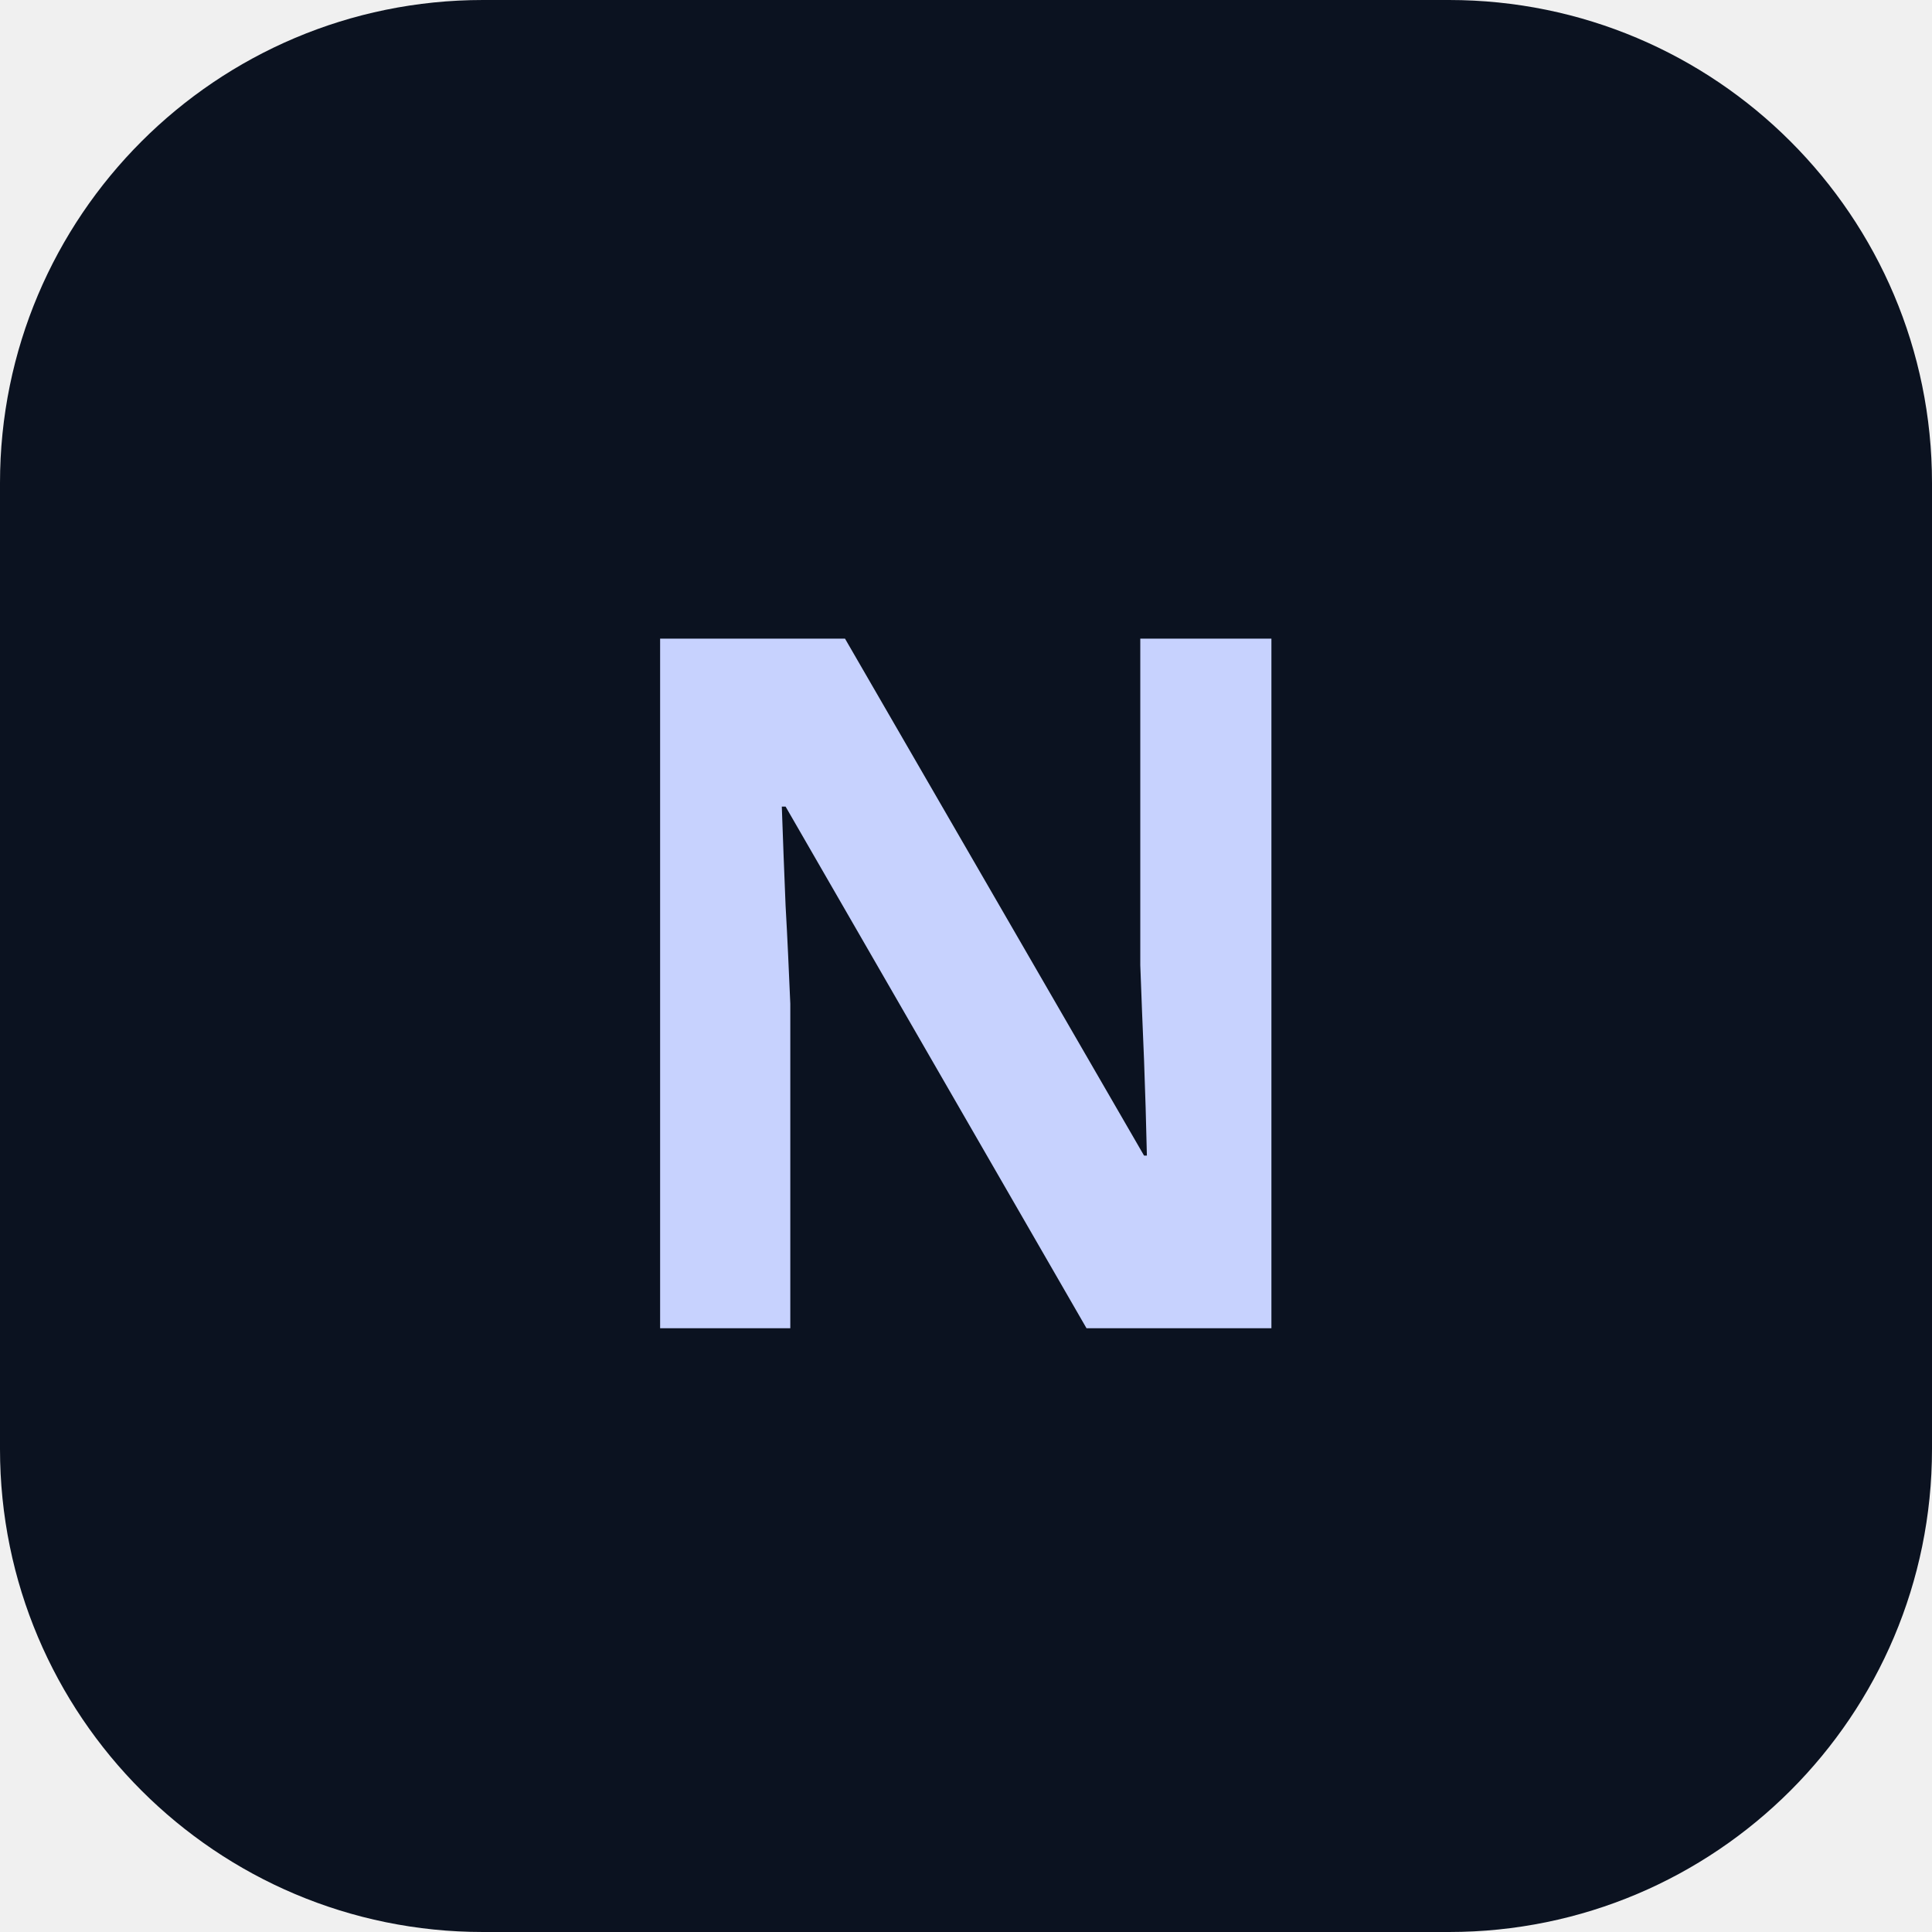
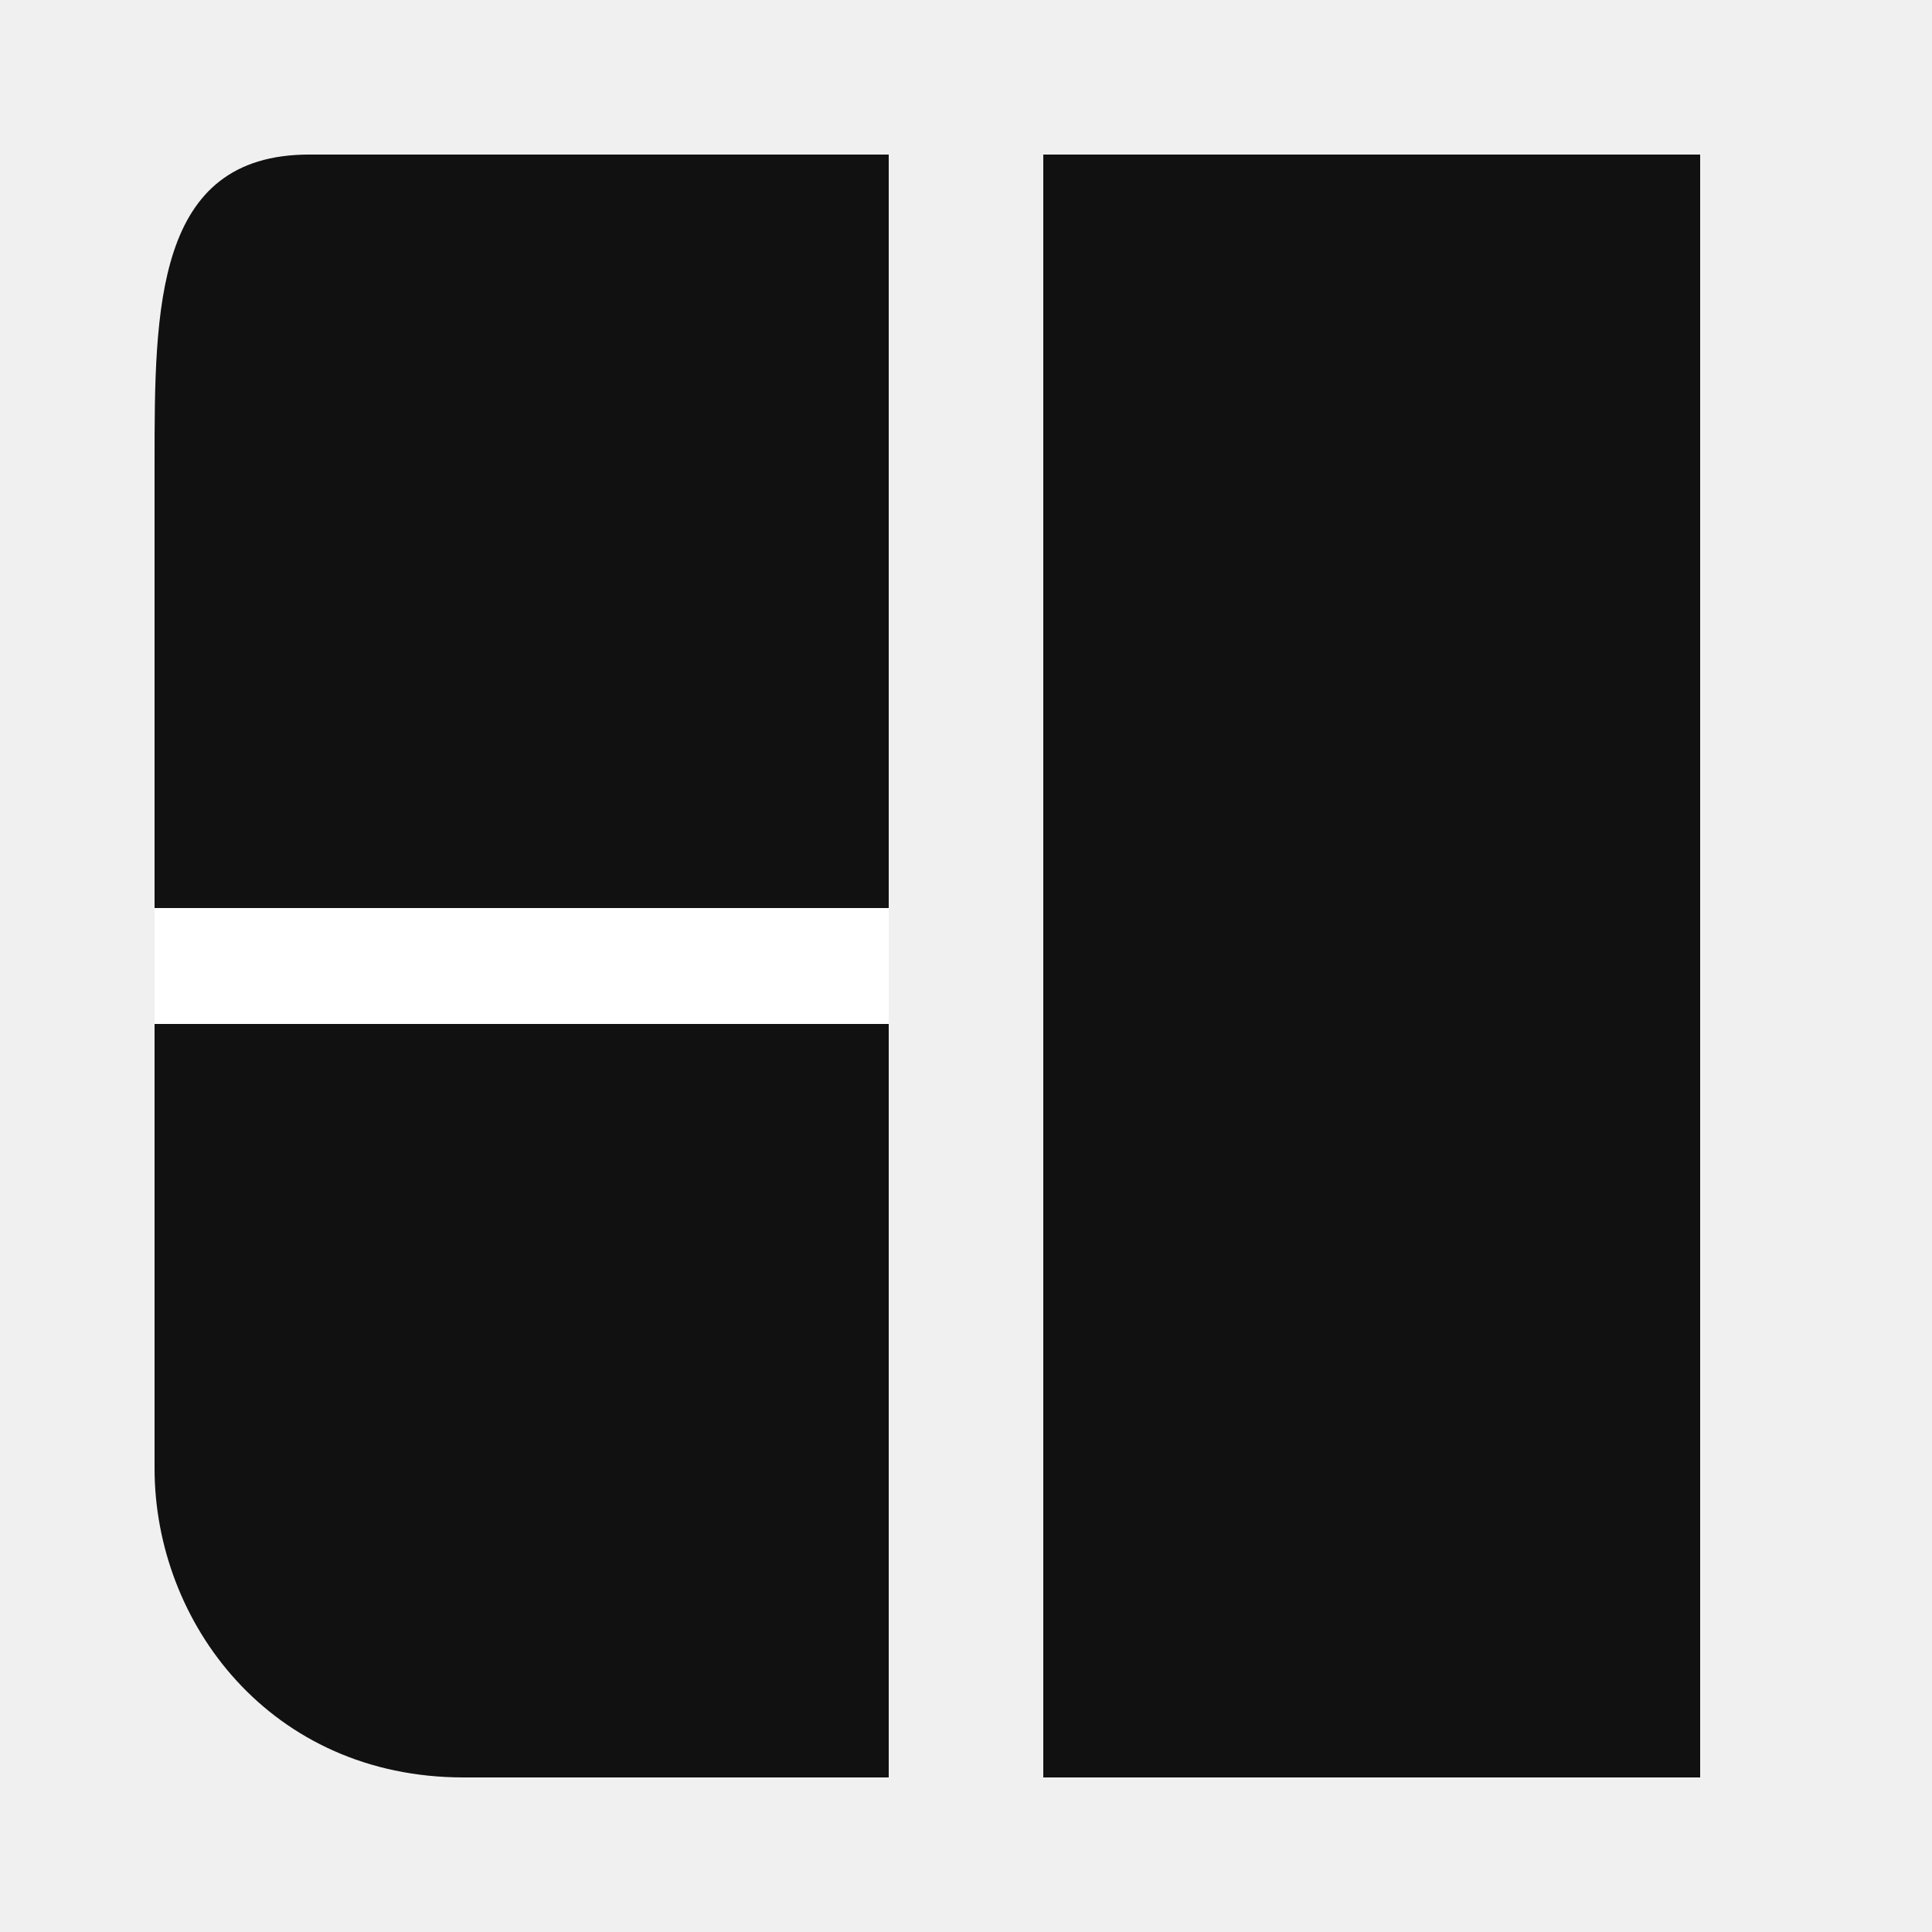
- <svg xmlns="http://www.w3.org/2000/svg" width="32" height="32" viewBox="0 0 32 32">
-   <rect width="32" height="32" rx="8" fill="#0b1220" />
-   <text x="16" y="22" text-anchor="middle" font-family="system-ui,sans-serif" font-size="16" font-weight="700" fill="#c7d2fe">N</text>
+ <svg xmlns="http://www.w3.org/2000/svg" width="32" height="32" viewBox="0 0 100 100">
+   <path d="M46,8 L16,8 C8,8 8,16 8,24 L8,76 C8,84 14,92 24,92 L46,92 Z" fill="#111111" />
+   <path d="M54,8 L88,8 L88,92 L54,92 Z" fill="#111111" />
+   <rect x="8" y="47" width="38" height="6" fill="white" />
</svg>
